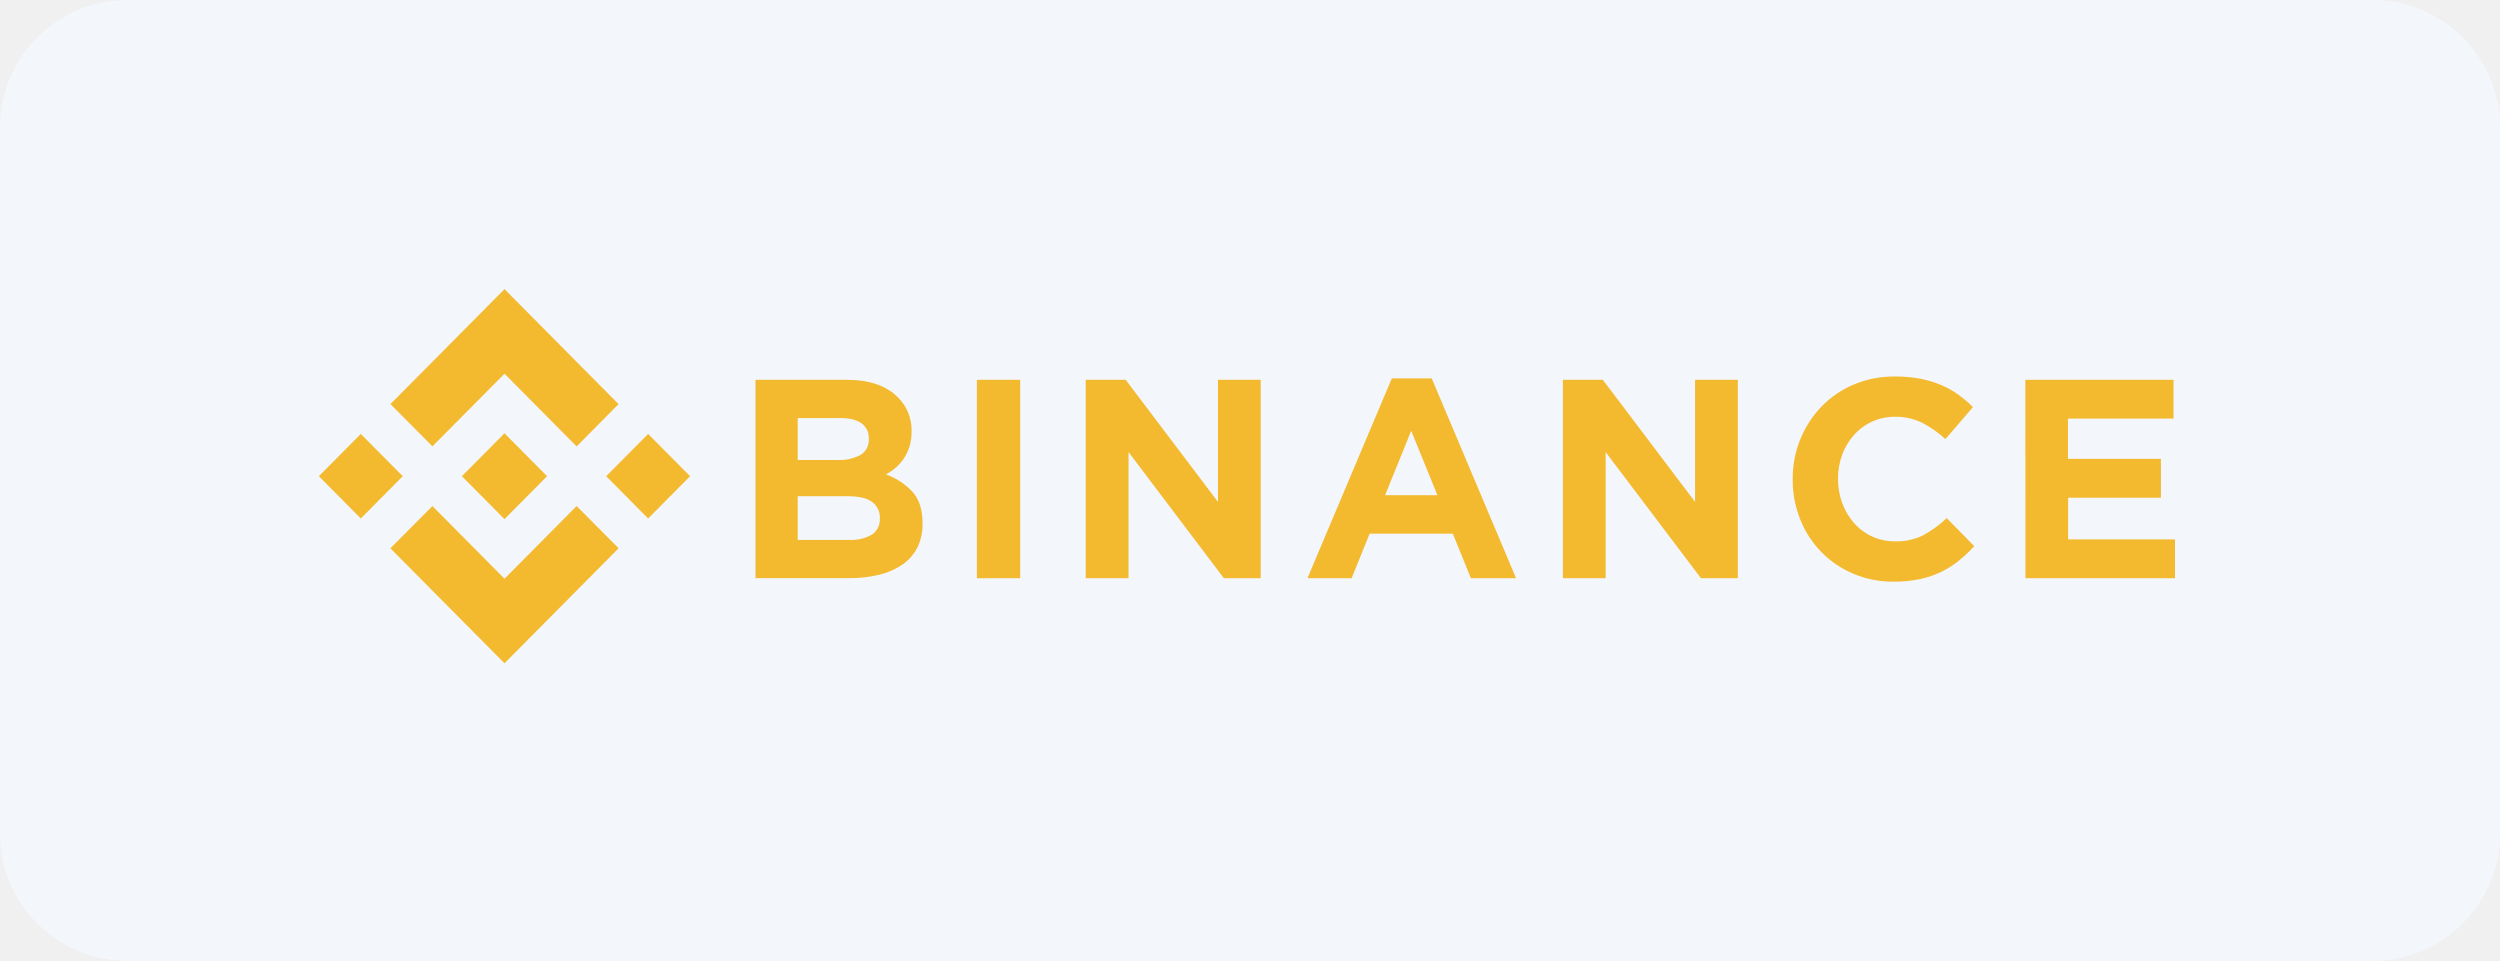
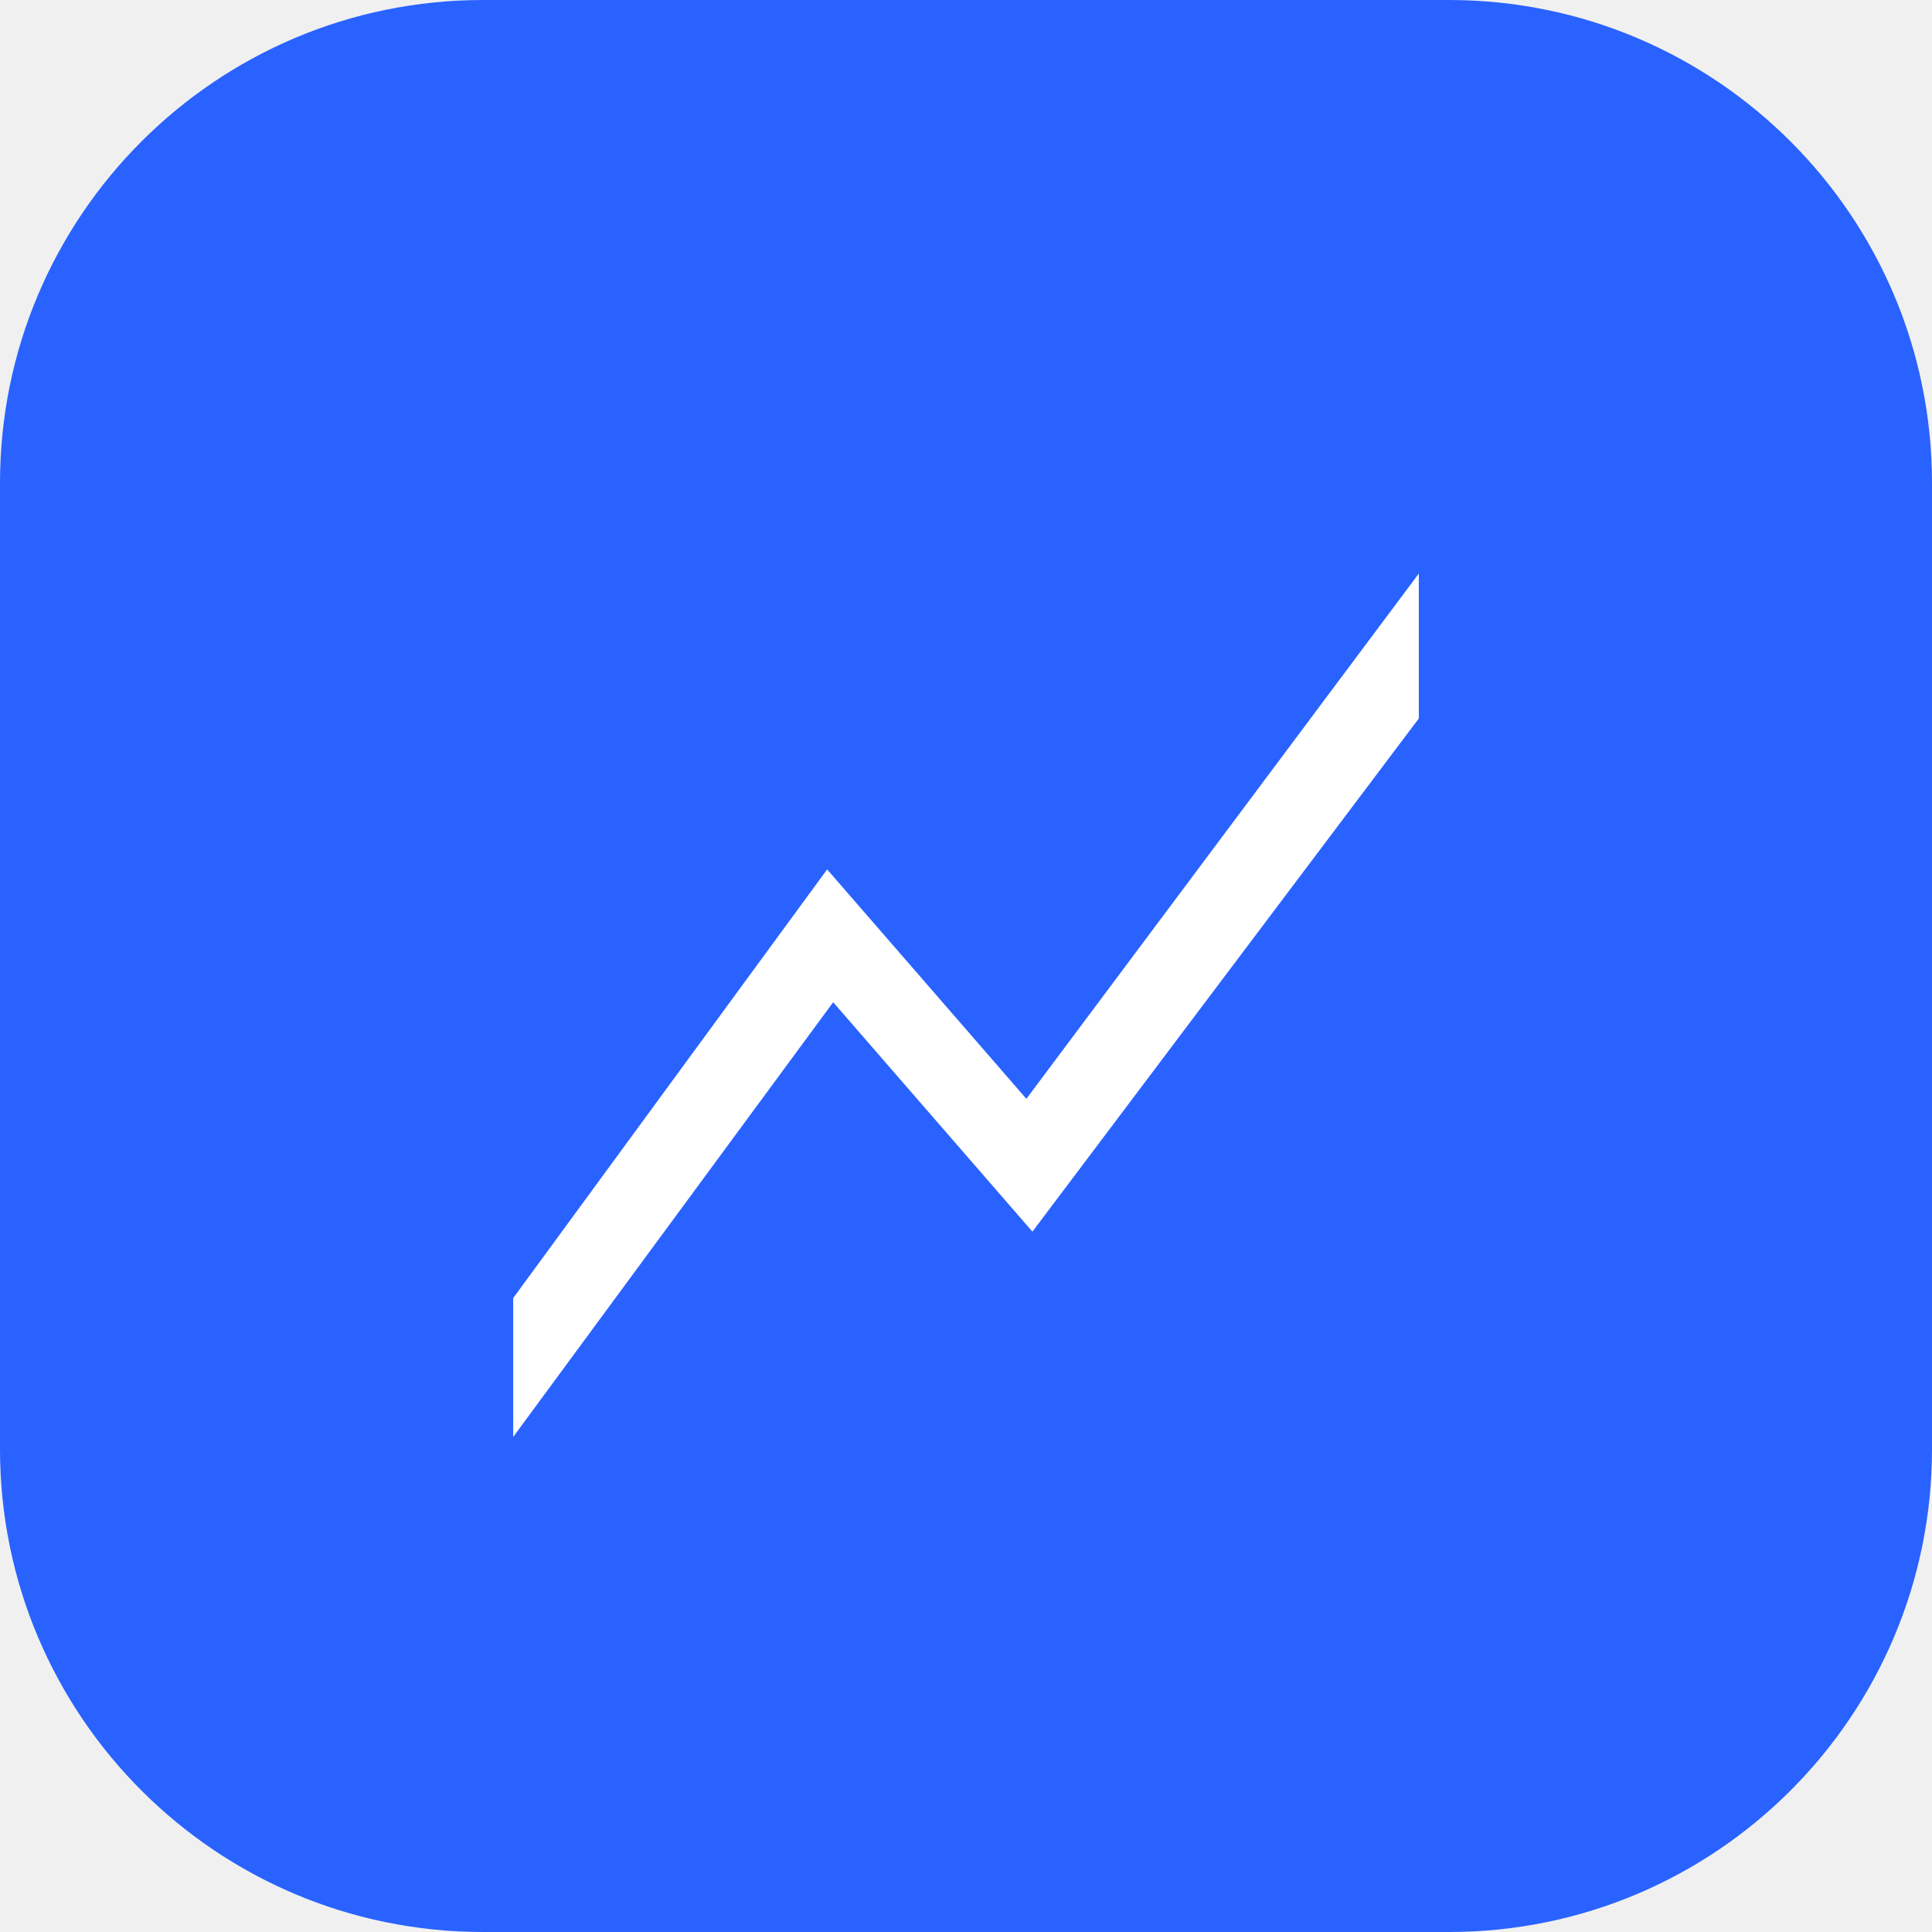
- <svg xmlns="http://www.w3.org/2000/svg" width="294" height="113" viewBox="0 0 294 113" fill="none">
-   <rect width="294" height="113" rx="15" fill="#F3F6FB" />
-   <g clip-path="url(#clip0_364_23711)" fill="#F3BA2F">
-     <path d="m50.85 52.49 8.48-8.542 8.482 8.55 4.93-4.974L59.33 34.002 45.917 47.521l4.934 4.97ZM37.498 56.003l4.933-4.972 4.932 4.972-4.932 4.97-4.933-4.97ZM50.85 59.514l8.48 8.545 8.482-8.549 4.934 4.966-.004.004L59.33 78.002 45.917 64.487l-.007-.007 4.94-4.966ZM71.288 56.004l4.932-4.971 4.933 4.97-4.933 4.972-4.932-4.971Z" />
-     <path d="m64.333 56-5.003-5.046-3.7 3.73-.428.427-.875.882-.007.007.007.01 5.003 5.04 5.003-5.046.003-.004h-.003ZM88.848 44.664h10.73c2.662 0 4.676.695 6.042 2.085a5.411 5.411 0 0 1 1.582 3.934v.066a5.827 5.827 0 0 1-.245 1.765c-.152.493-.374.961-.658 1.39-.265.405-.585.77-.952 1.085-.358.31-.75.579-1.169.8a7.805 7.805 0 0 1 3.162 2.084c.768.88 1.152 2.097 1.152 3.65v.065c.022.97-.188 1.93-.611 2.801a5.441 5.441 0 0 1-1.748 2.002 8.259 8.259 0 0 1-2.741 1.2 14.61 14.61 0 0 1-3.548.399H88.848V44.664Zm9.655 9.432a5.272 5.272 0 0 0 2.679-.584 2.027 2.027 0 0 0 .986-1.884v-.066a2.077 2.077 0 0 0-.859-1.782c-.572-.41-1.398-.616-2.479-.616h-5.02v4.932h4.693Zm1.355 9.4a4.866 4.866 0 0 0 2.655-.615 2.112 2.112 0 0 0 .958-1.918v-.066a2.197 2.197 0 0 0-.893-1.849c-.593-.463-1.551-.695-2.875-.695H93.81v5.143h6.048ZM114.884 44.664h5.093v23.333h-5.093V44.664ZM127.683 44.664h4.697l10.854 14.36v-14.36h5.027v23.333h-4.334l-11.209-14.833v14.833h-5.035V44.664ZM163.681 44.497h4.689l9.92 23.5h-5.317l-2.117-5.234h-9.789l-2.117 5.234h-5.192l9.923-23.5Zm5.358 13.734-3.082-7.569-3.069 7.57h6.151ZM183.797 44.664h4.696l10.848 14.36v-14.36h5.027v23.333h-4.334l-11.21-14.833v14.833h-5.027V44.664ZM222.698 68.407a11.961 11.961 0 0 1-4.731-.932 11.422 11.422 0 0 1-3.764-2.546 11.518 11.518 0 0 1-2.487-3.82 12.427 12.427 0 0 1-.893-4.702v-.066a12.157 12.157 0 0 1 3.375-8.518c1.078-1.115 2.368-2 3.793-2.6 1.55-.647 3.215-.97 4.893-.948.992-.008 1.983.082 2.958.267.835.16 1.65.405 2.435.734a10.51 10.51 0 0 1 2.017 1.132c.614.44 1.19.931 1.724 1.467l-3.238 3.767a12.321 12.321 0 0 0-2.758-1.936 7.017 7.017 0 0 0-3.159-.695 6.359 6.359 0 0 0-2.641.544 6.399 6.399 0 0 0-2.186 1.59 7.337 7.337 0 0 0-1.393 2.318 8.013 8.013 0 0 0-.493 2.819v.066c-.003.96.164 1.913.493 2.815a7.42 7.42 0 0 0 1.379 2.332 6.37 6.37 0 0 0 2.18 1.613 6.323 6.323 0 0 0 2.647.555 7.027 7.027 0 0 0 3.355-.733 12.976 12.976 0 0 0 2.728-2.002l3.241 3.302a16.51 16.51 0 0 1-1.852 1.737c-.649.517-1.353.959-2.1 1.317-.795.378-1.634.657-2.496.83-.997.202-2.011.3-3.027.293ZM238.183 44.664h17.423v4.566h-12.413v4.734h10.93v4.566H243.21v4.9h12.568v4.567h-17.585l-.01-23.333Z" />
-   </g>
-   <defs>
-     <clipPath id="clip0_364_23711">
-       <path fill="#fff" transform="translate(37.5 34.002)" d="M0 0h218.275v44H0z" />
-     </clipPath>
-   </defs>
+ <svg xmlns="http://www.w3.org/2000/svg" viewBox="0 0 32 32" width="32" height="32" fill="none">
+   <rect width="32" height="32" rx="8" fill="#2962FF" />
+   <path d="M8.5 21.5l5.2-7.1 3.3 3.8 6.5-8.7v2.4l-6.4 8.5-3.3-3.8-5.3 7.2H8.5z" fill="#fff" />
</svg>
